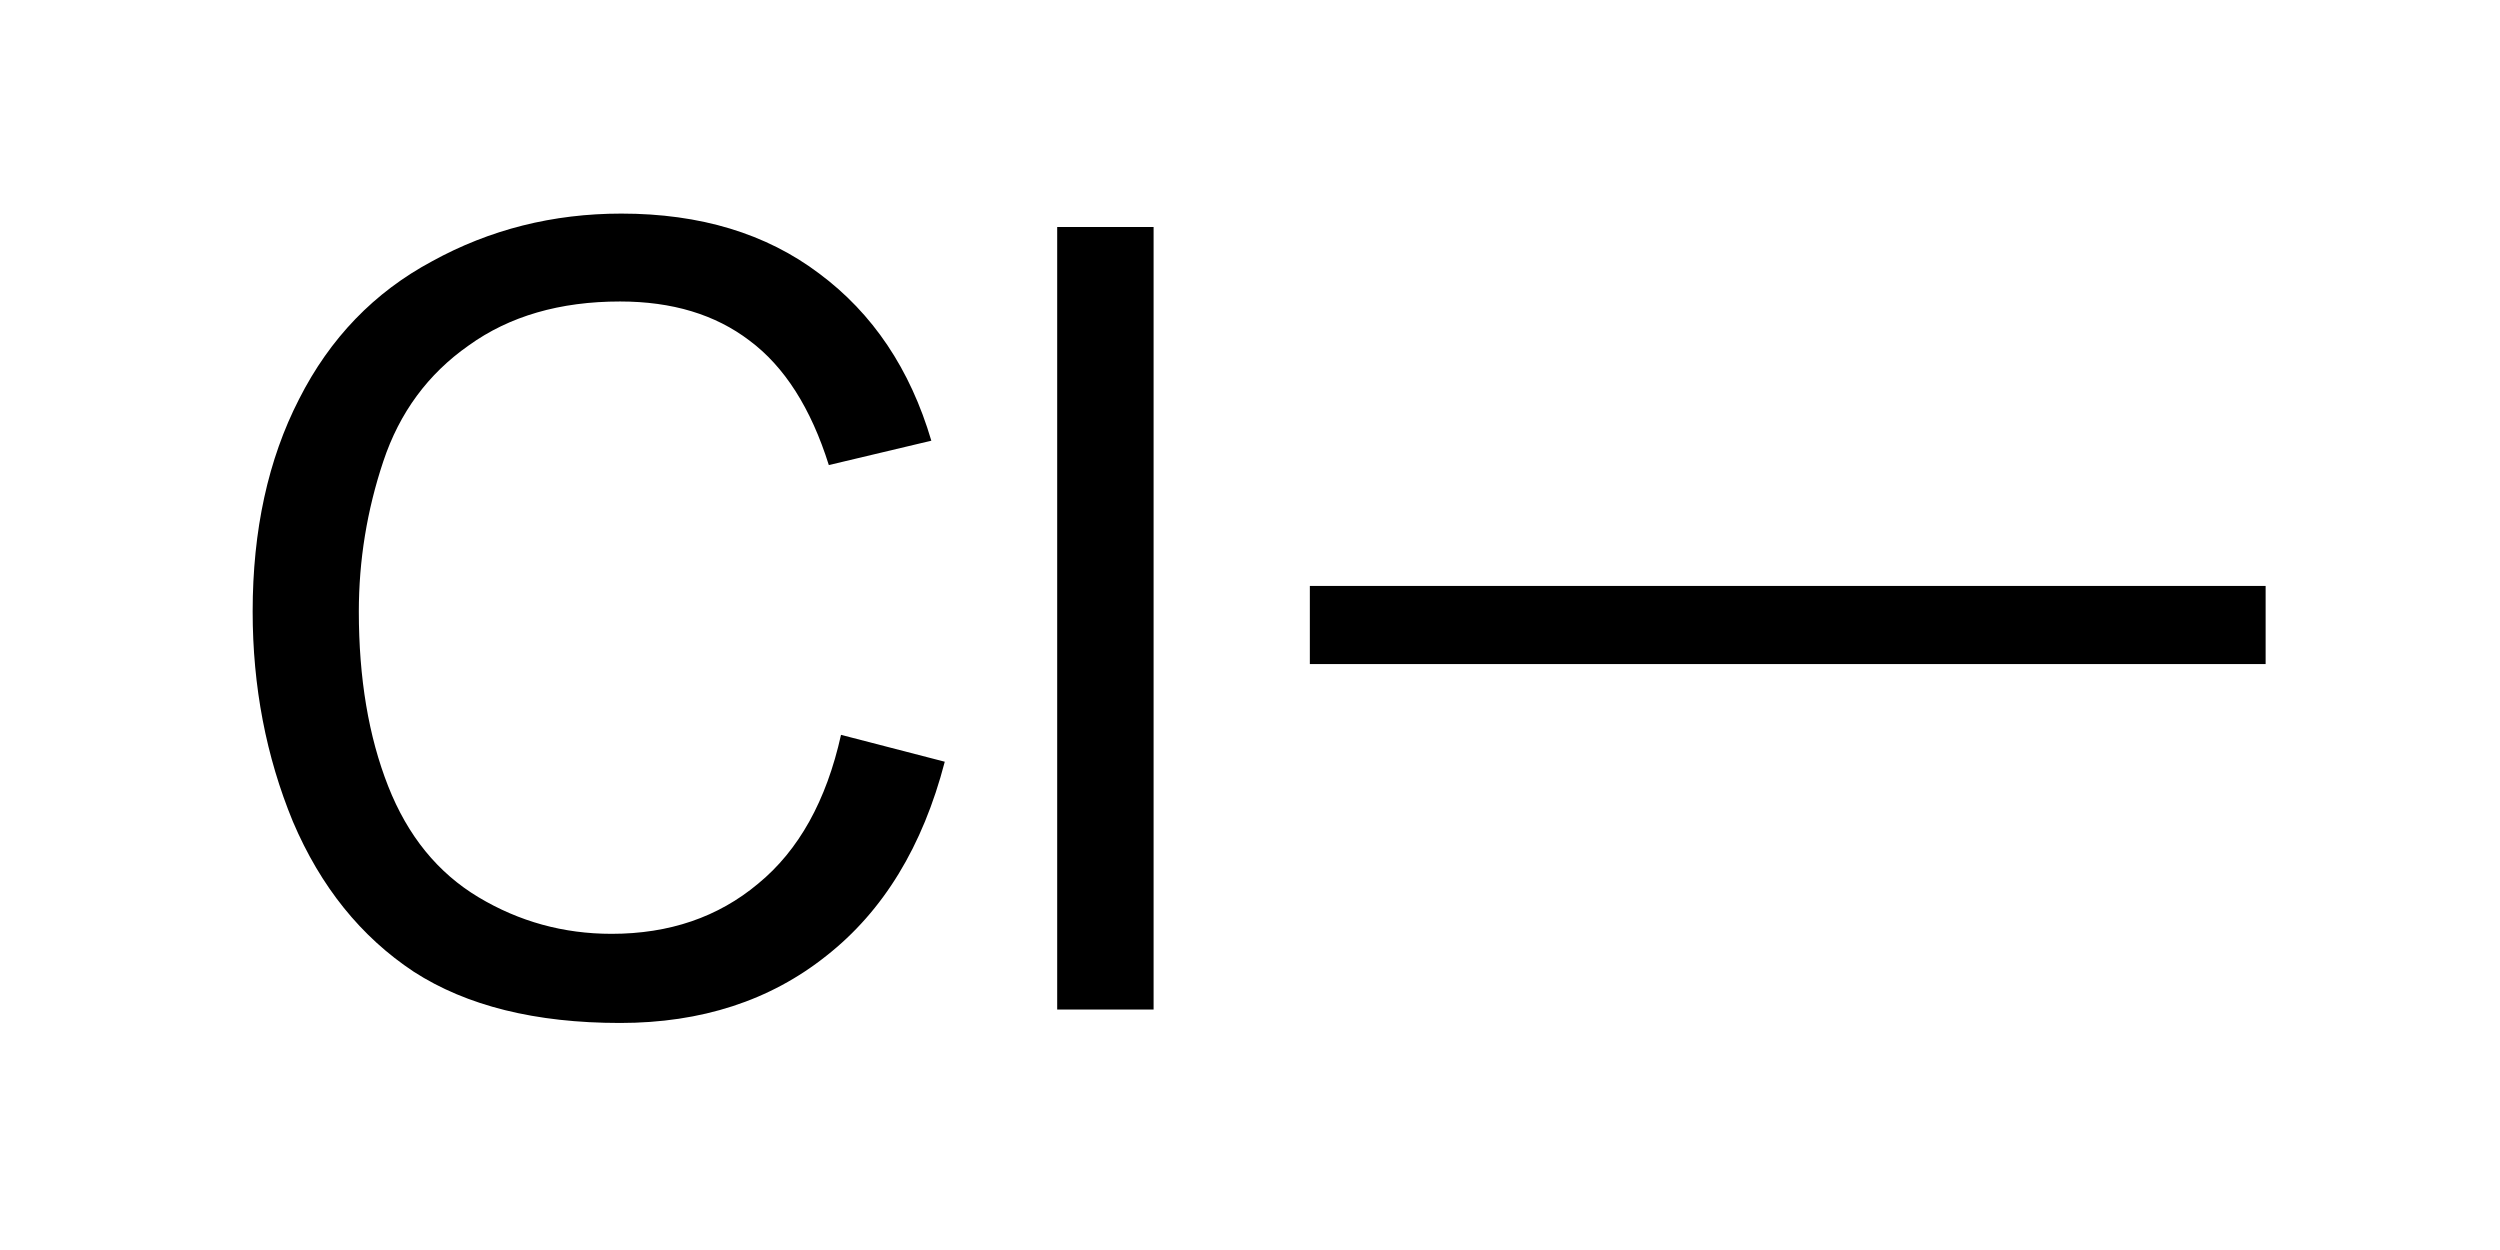
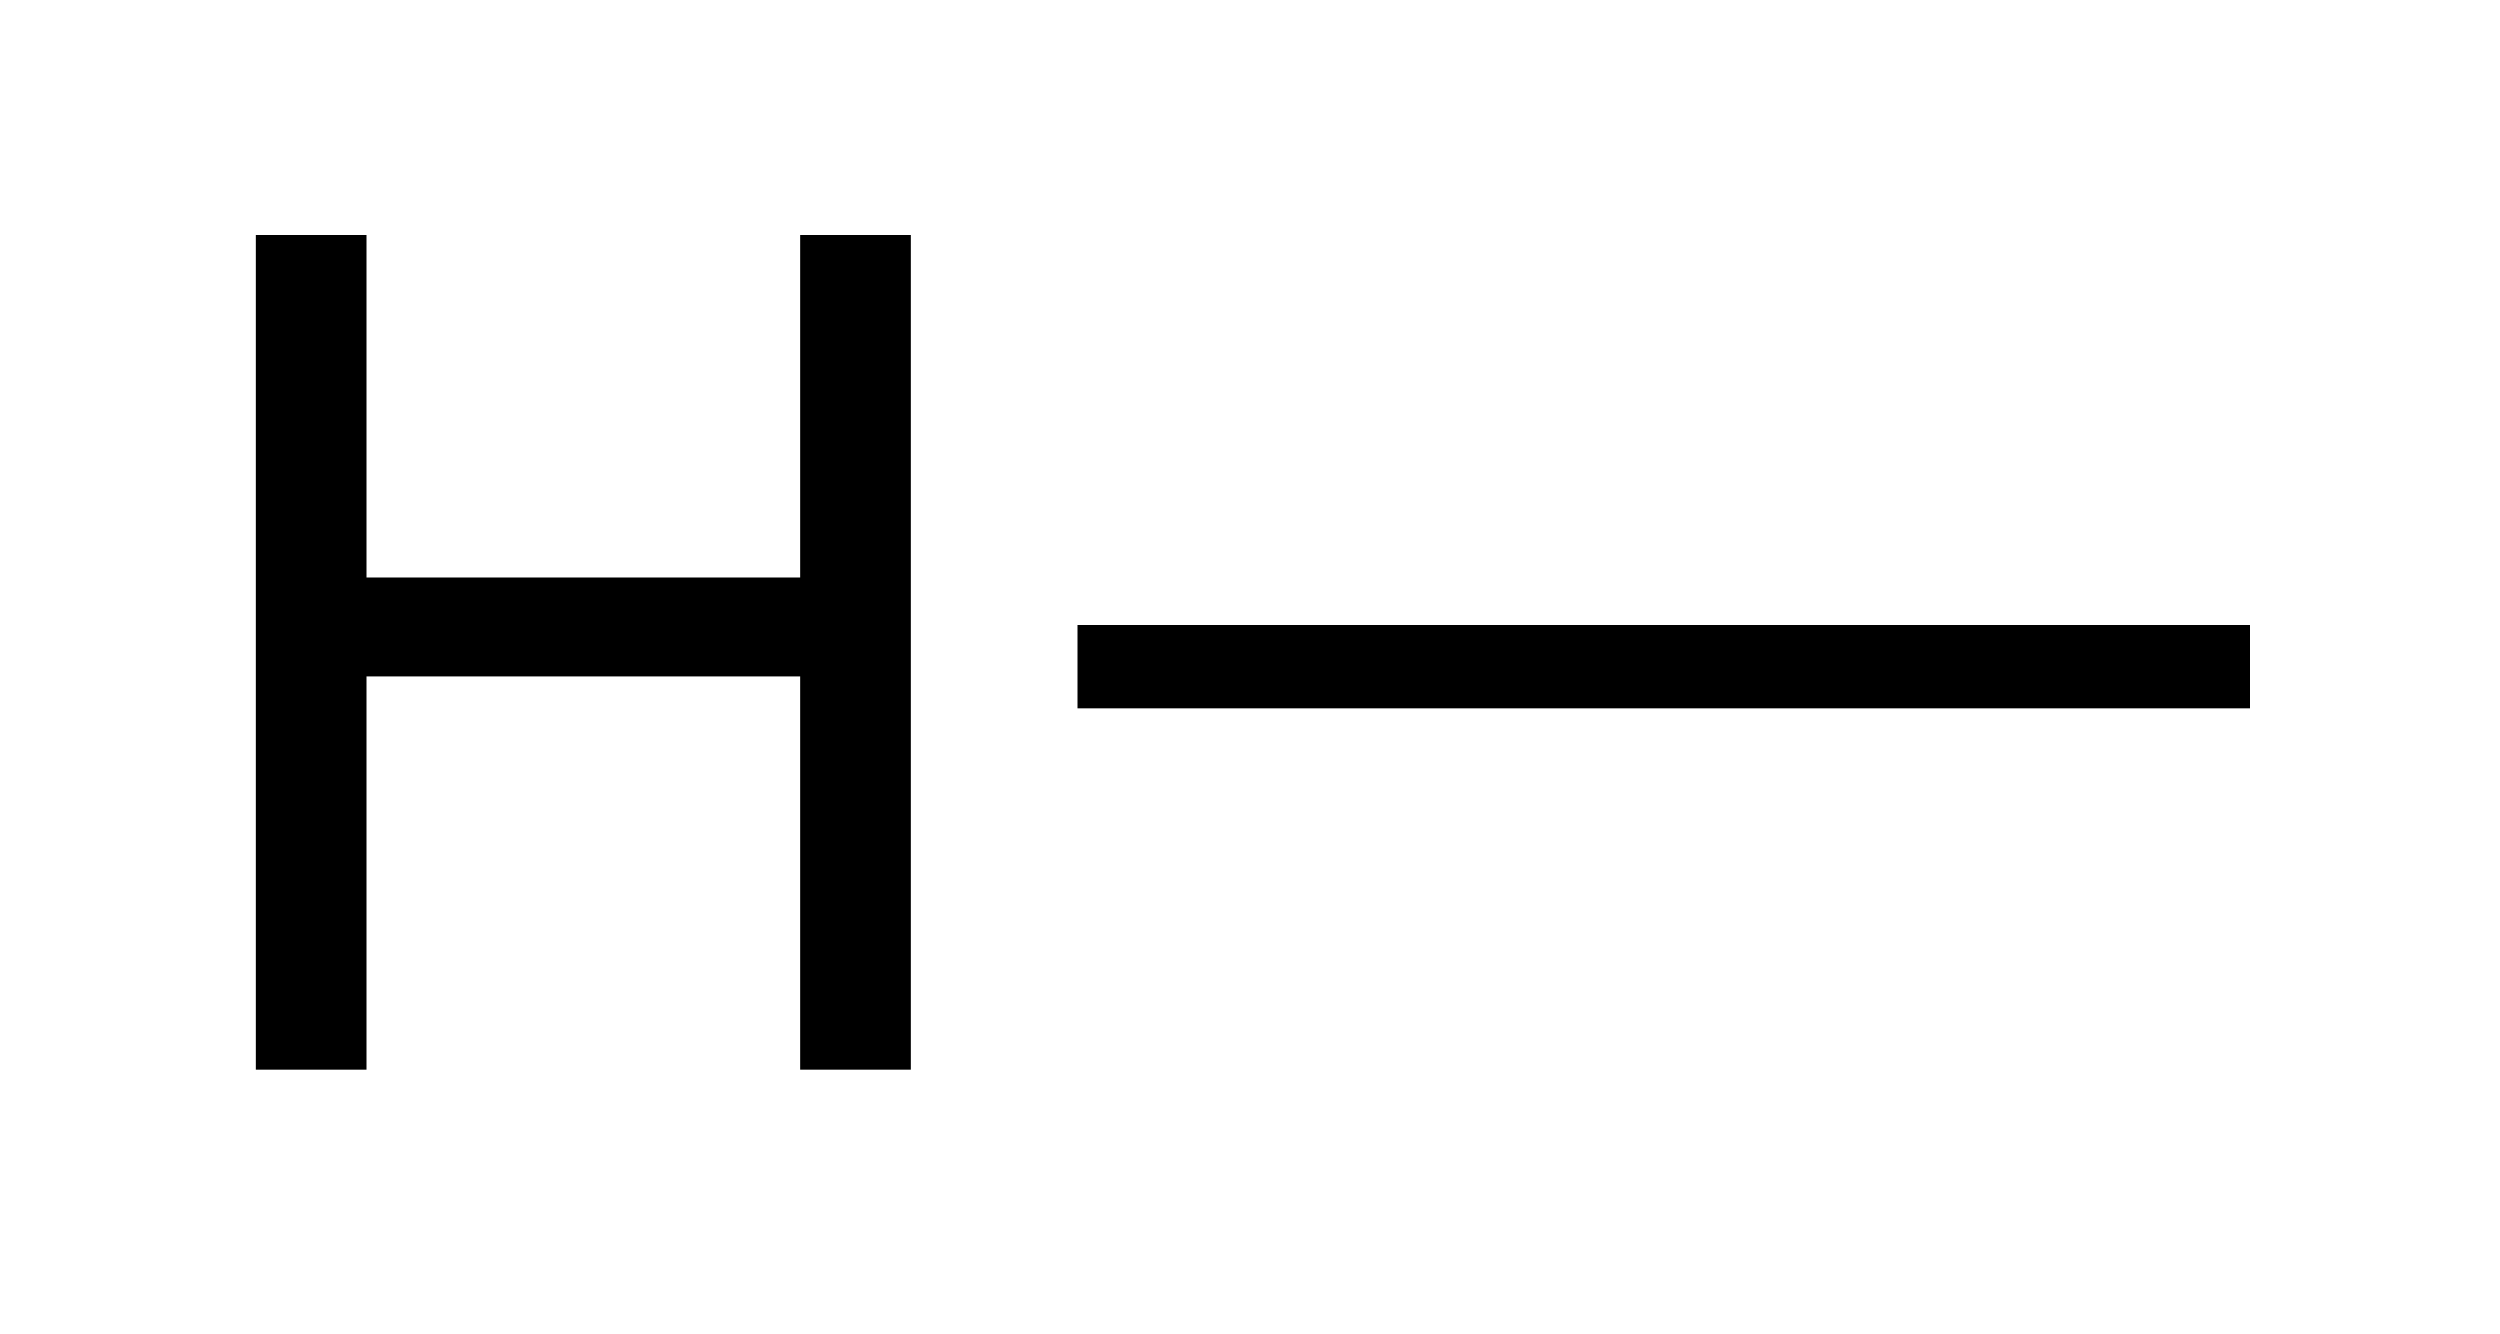
- <svg xmlns="http://www.w3.org/2000/svg" id="frag-2" style="fill-opacity:1; color-rendering:auto; color-interpolation:auto; text-rendering:auto; stroke:black; stroke-linecap:square; stroke-miterlimit:10; shape-rendering:auto; stroke-opacity:1; fill:black; stroke-dasharray:none; font-weight:normal; stroke-width:1; font-family:'Dialog'; font-style:normal; stroke-linejoin:miter; font-size:12px; stroke-dashoffset:0; image-rendering:auto;" width="32" viewBox="0 0 32.0 16.0" height="16">
+ <svg xmlns="http://www.w3.org/2000/svg" id="frag-2" data-smiles="C" style="fill-opacity:1; color-rendering:auto; color-interpolation:auto; text-rendering:auto; stroke:black; stroke-linecap:square; stroke-miterlimit:10; shape-rendering:auto; stroke-opacity:1; fill:black; stroke-dasharray:none; font-weight:normal; stroke-width:1; font-family:'Dialog'; font-style:normal; stroke-linejoin:miter; font-size:12px; stroke-dashoffset:0; image-rendering:auto;" width="30" viewBox="0 0 30.0 16.0" height="16">
  <defs id="genericDefs" />
  <g>
-     <g transform="translate(-111,-144)" style="text-rendering:geometricPrecision; color-rendering:optimizeQuality; color-interpolation:linearRGB; stroke-linecap:butt; image-rendering:optimizeQuality;">
-       <line y2="152" style="fill:none;" x1="127.766" x2="140" y1="152" />
-       <path d="M121.765 153.406 L123.093 153.75 Q122.671 155.375 121.578 156.234 Q120.499 157.094 118.937 157.094 Q117.312 157.094 116.296 156.438 Q115.281 155.766 114.749 154.516 Q114.234 153.266 114.234 151.828 Q114.234 150.266 114.828 149.109 Q115.421 147.938 116.531 147.344 Q117.64 146.734 118.953 146.734 Q120.468 146.734 121.484 147.5 Q122.515 148.266 122.921 149.641 L121.609 149.953 Q121.265 148.859 120.593 148.359 Q119.937 147.859 118.937 147.859 Q117.781 147.859 116.999 148.422 Q116.218 148.969 115.906 149.906 Q115.593 150.844 115.593 151.828 Q115.593 153.109 115.968 154.062 Q116.343 155.016 117.124 155.484 Q117.906 155.953 118.828 155.953 Q119.937 155.953 120.703 155.312 Q121.484 154.672 121.765 153.406 ZM124.532 156.922 L124.532 146.906 L125.766 146.906 L125.766 156.922 L124.532 156.922 Z" style="stroke-linecap:square; stroke:none;" />
+     <g transform="translate(-131,-276)" style="text-rendering:geometricPrecision; color-rendering:optimizeQuality; color-interpolation:linearRGB; stroke-linecap:butt; image-rendering:optimizeQuality;">
+       <line y2="284" style="fill:none;" x1="158" x2="143.93" y1="284" />
+       <path d="M134.07 288.836 L134.07 278.82 L135.398 278.82 L135.398 282.93 L140.602 282.93 L140.602 278.82 L141.93 278.82 L141.93 288.836 L140.602 288.836 L140.602 284.117 L135.398 284.117 L135.398 288.836 L134.07 288.836 Z" style="stroke-linecap:square; stroke:none;" />
    </g>
  </g>
</svg>
